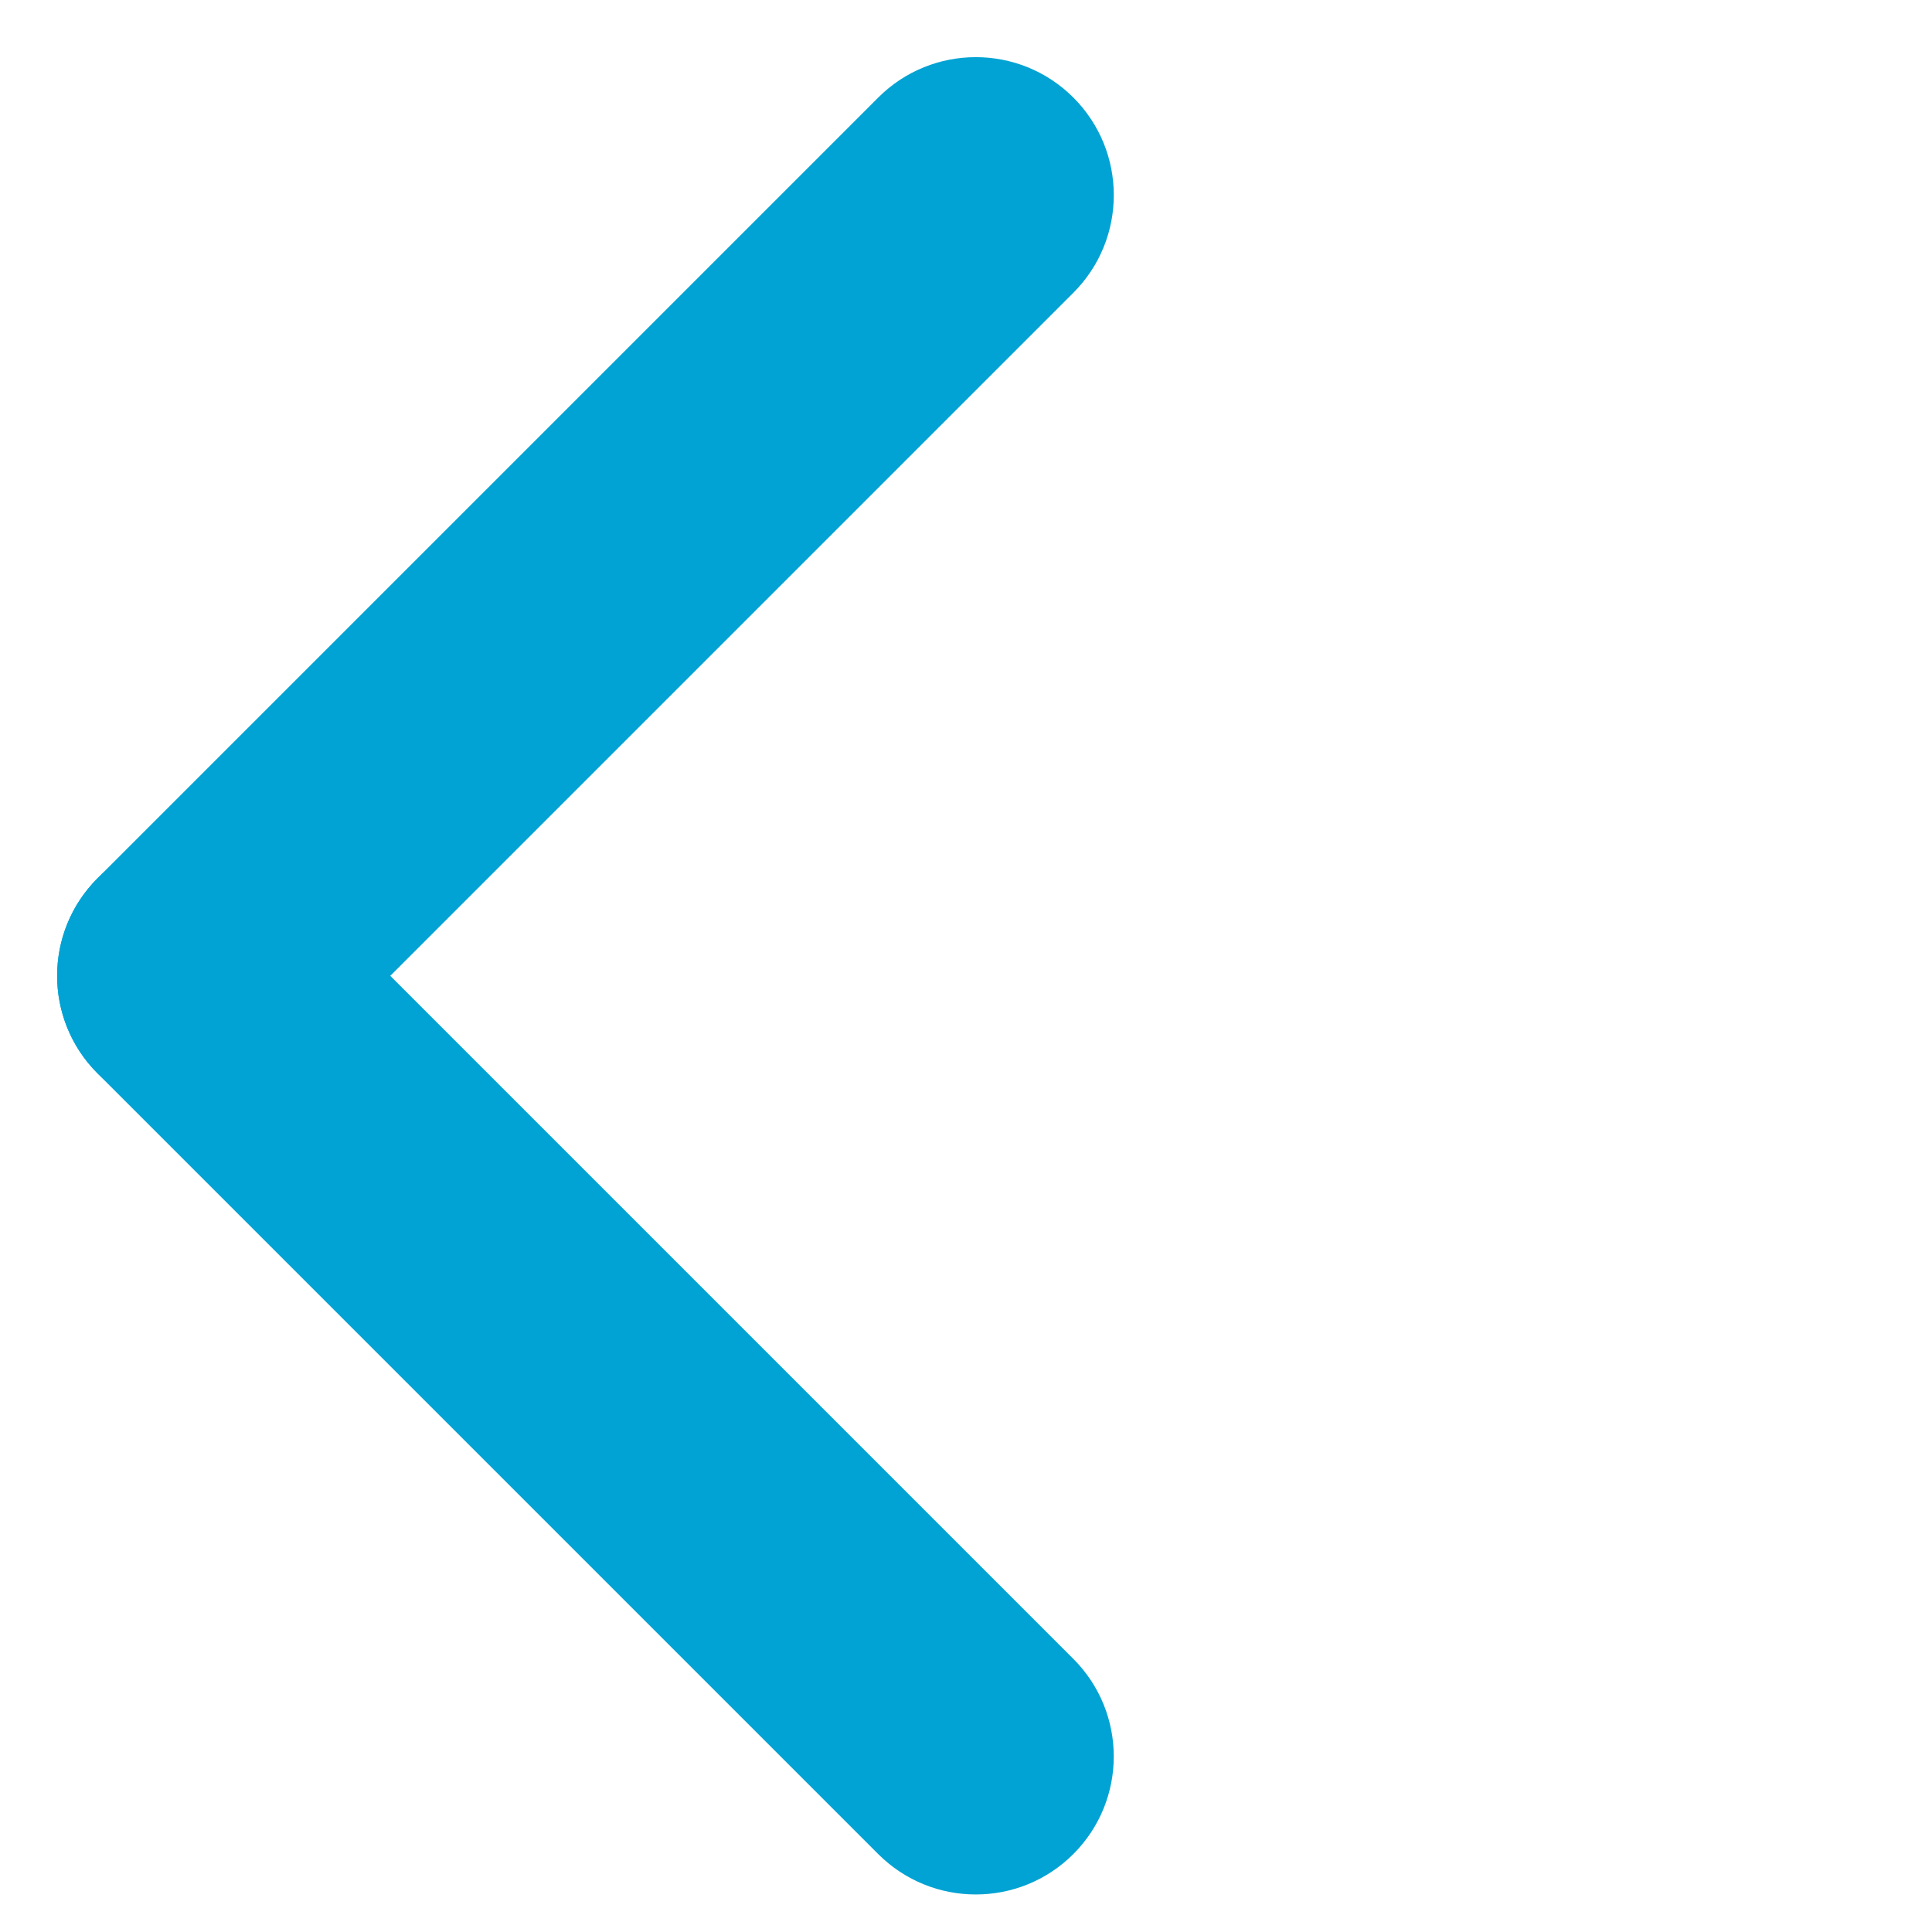
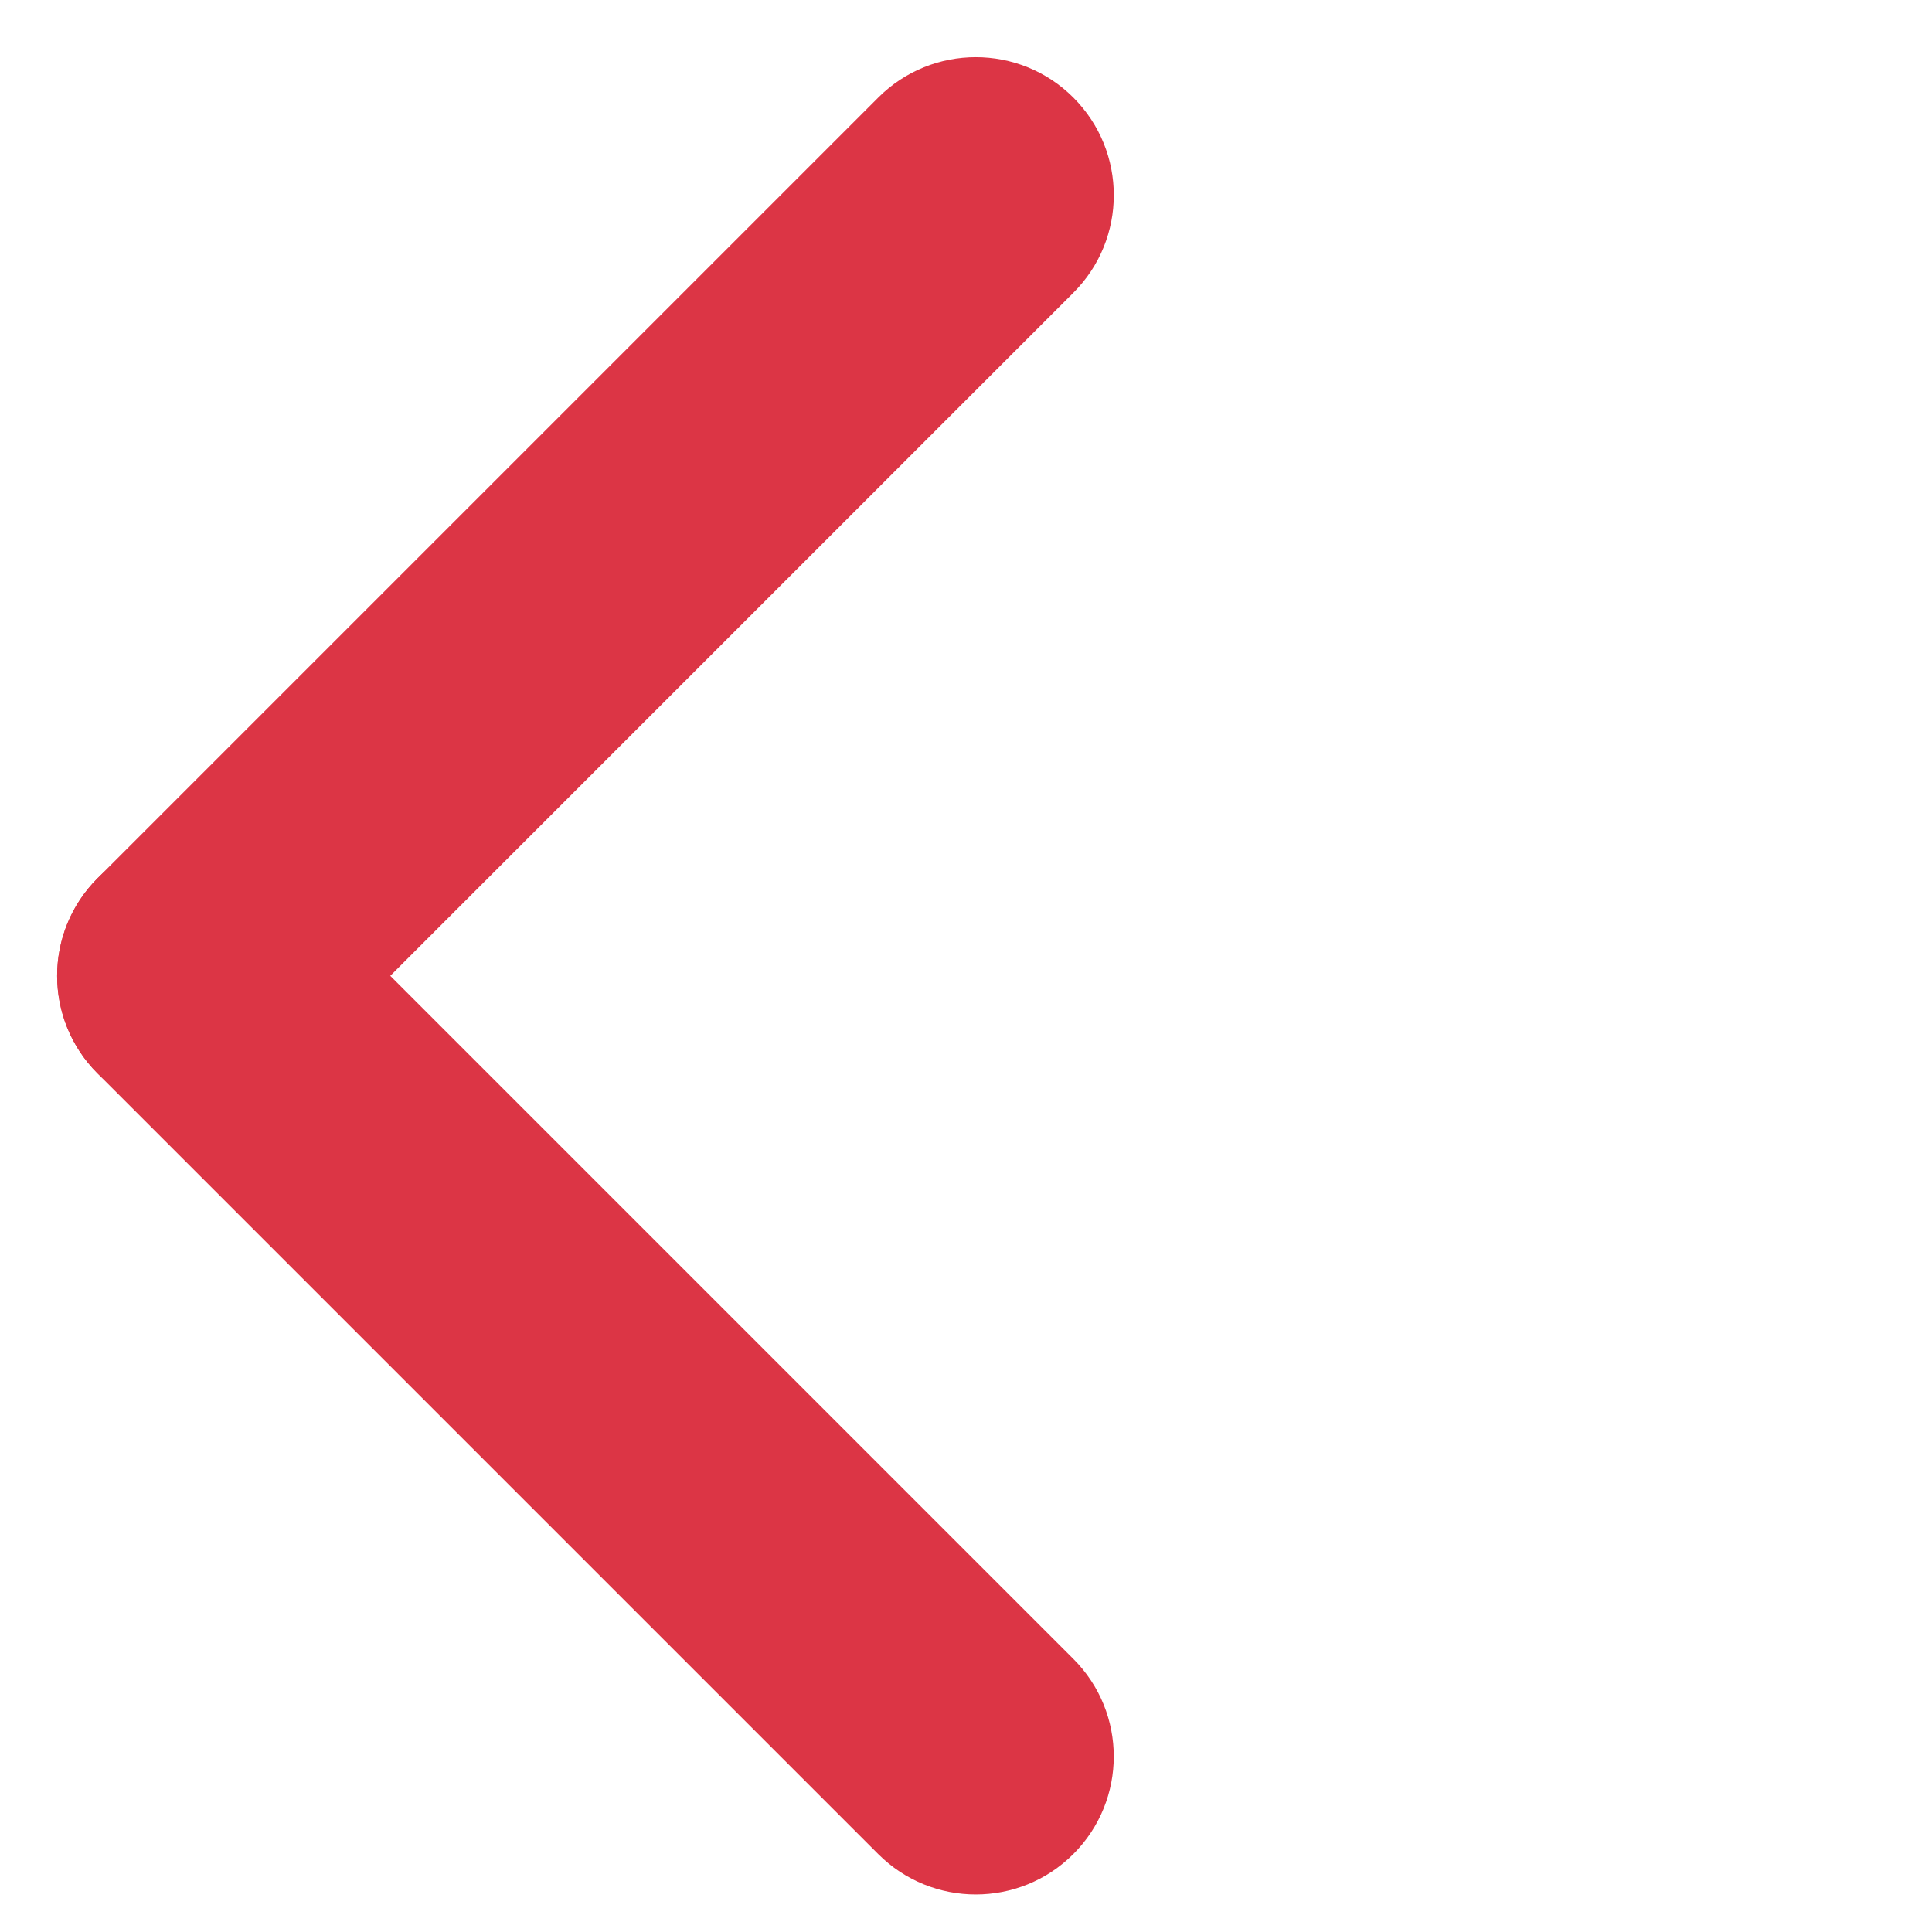
<svg xmlns="http://www.w3.org/2000/svg" width="28" height="28" viewBox="0 0 28 28" fill="none">
-   <rect x="14.142" width="4" height="20" rx="2" transform="rotate(45 14.1421 0)" fill="#00A3D3" />
-   <rect x="16.971" y="25.456" width="4" height="20" rx="2" transform="rotate(135 16.9705 25.4558)" fill="#00A3D3" />
+   <rect x="14.142" width="4" height="20" rx="2" transform="rotate(45 14.1421 0)" fill="#DC3545" />
+   <rect x="16.971" y="25.456" width="4" height="20" rx="2" transform="rotate(135 16.9705 25.4558)" fill="#DC3545" />
</svg>
